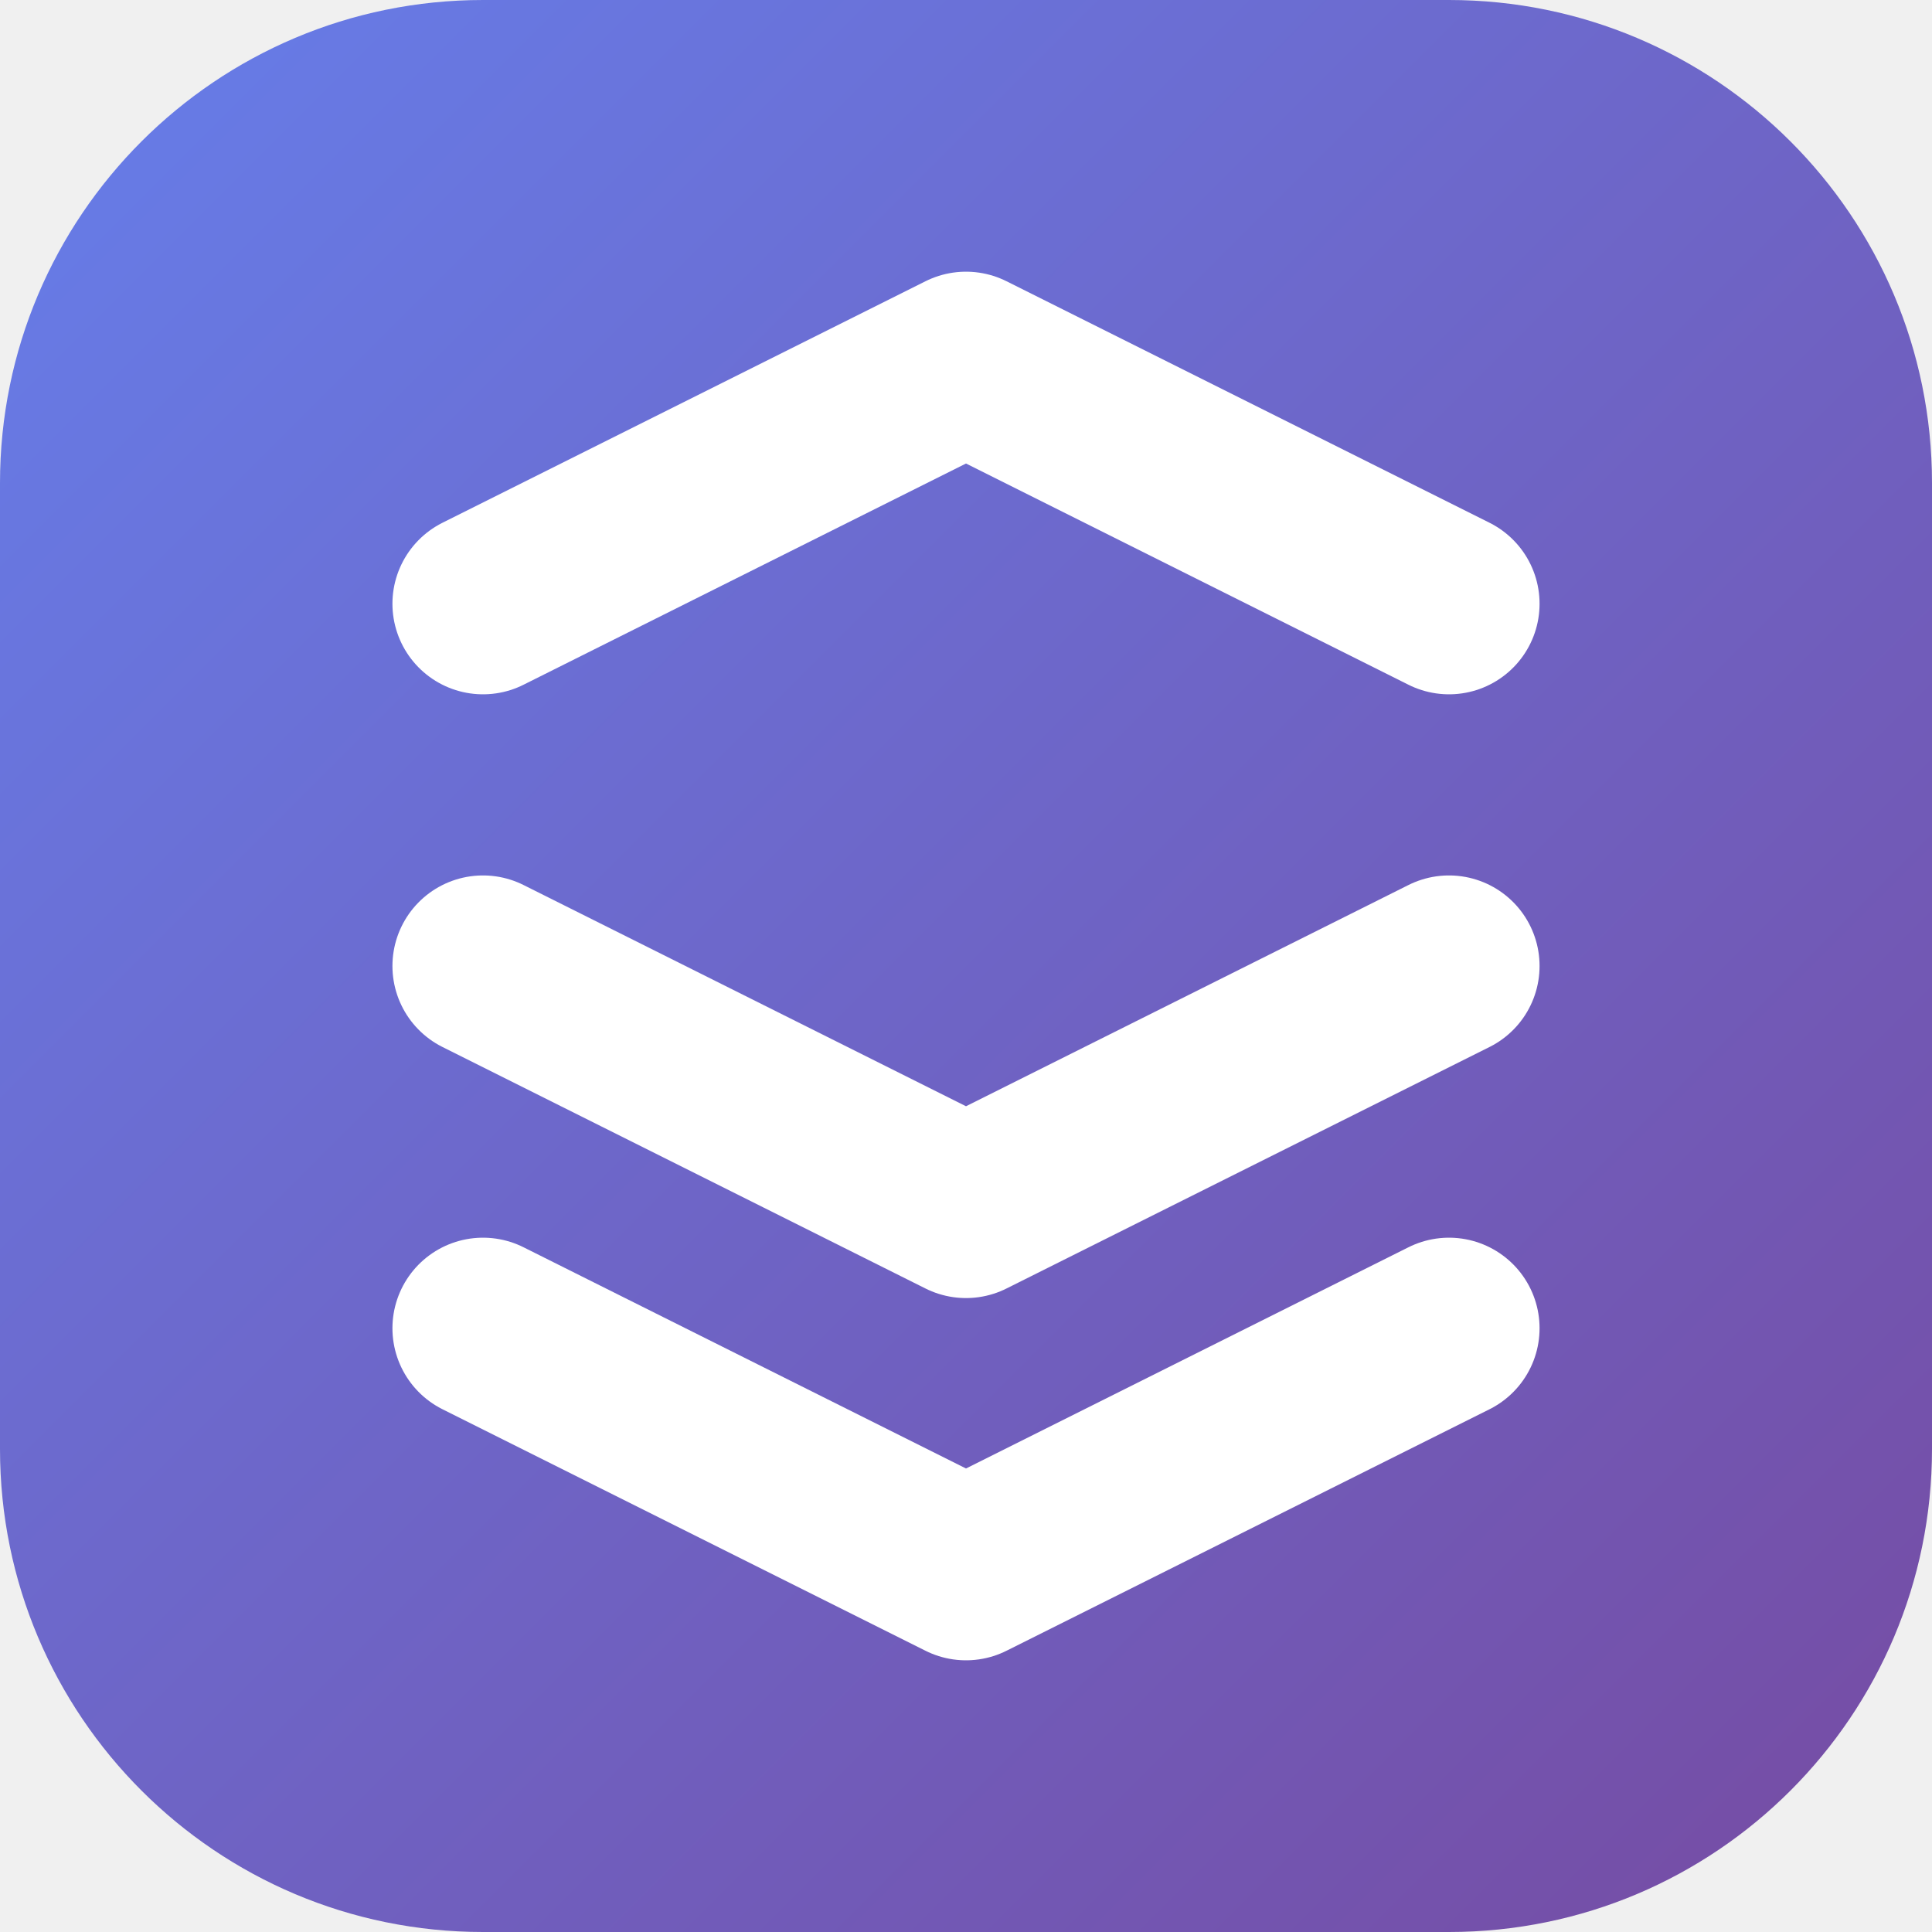
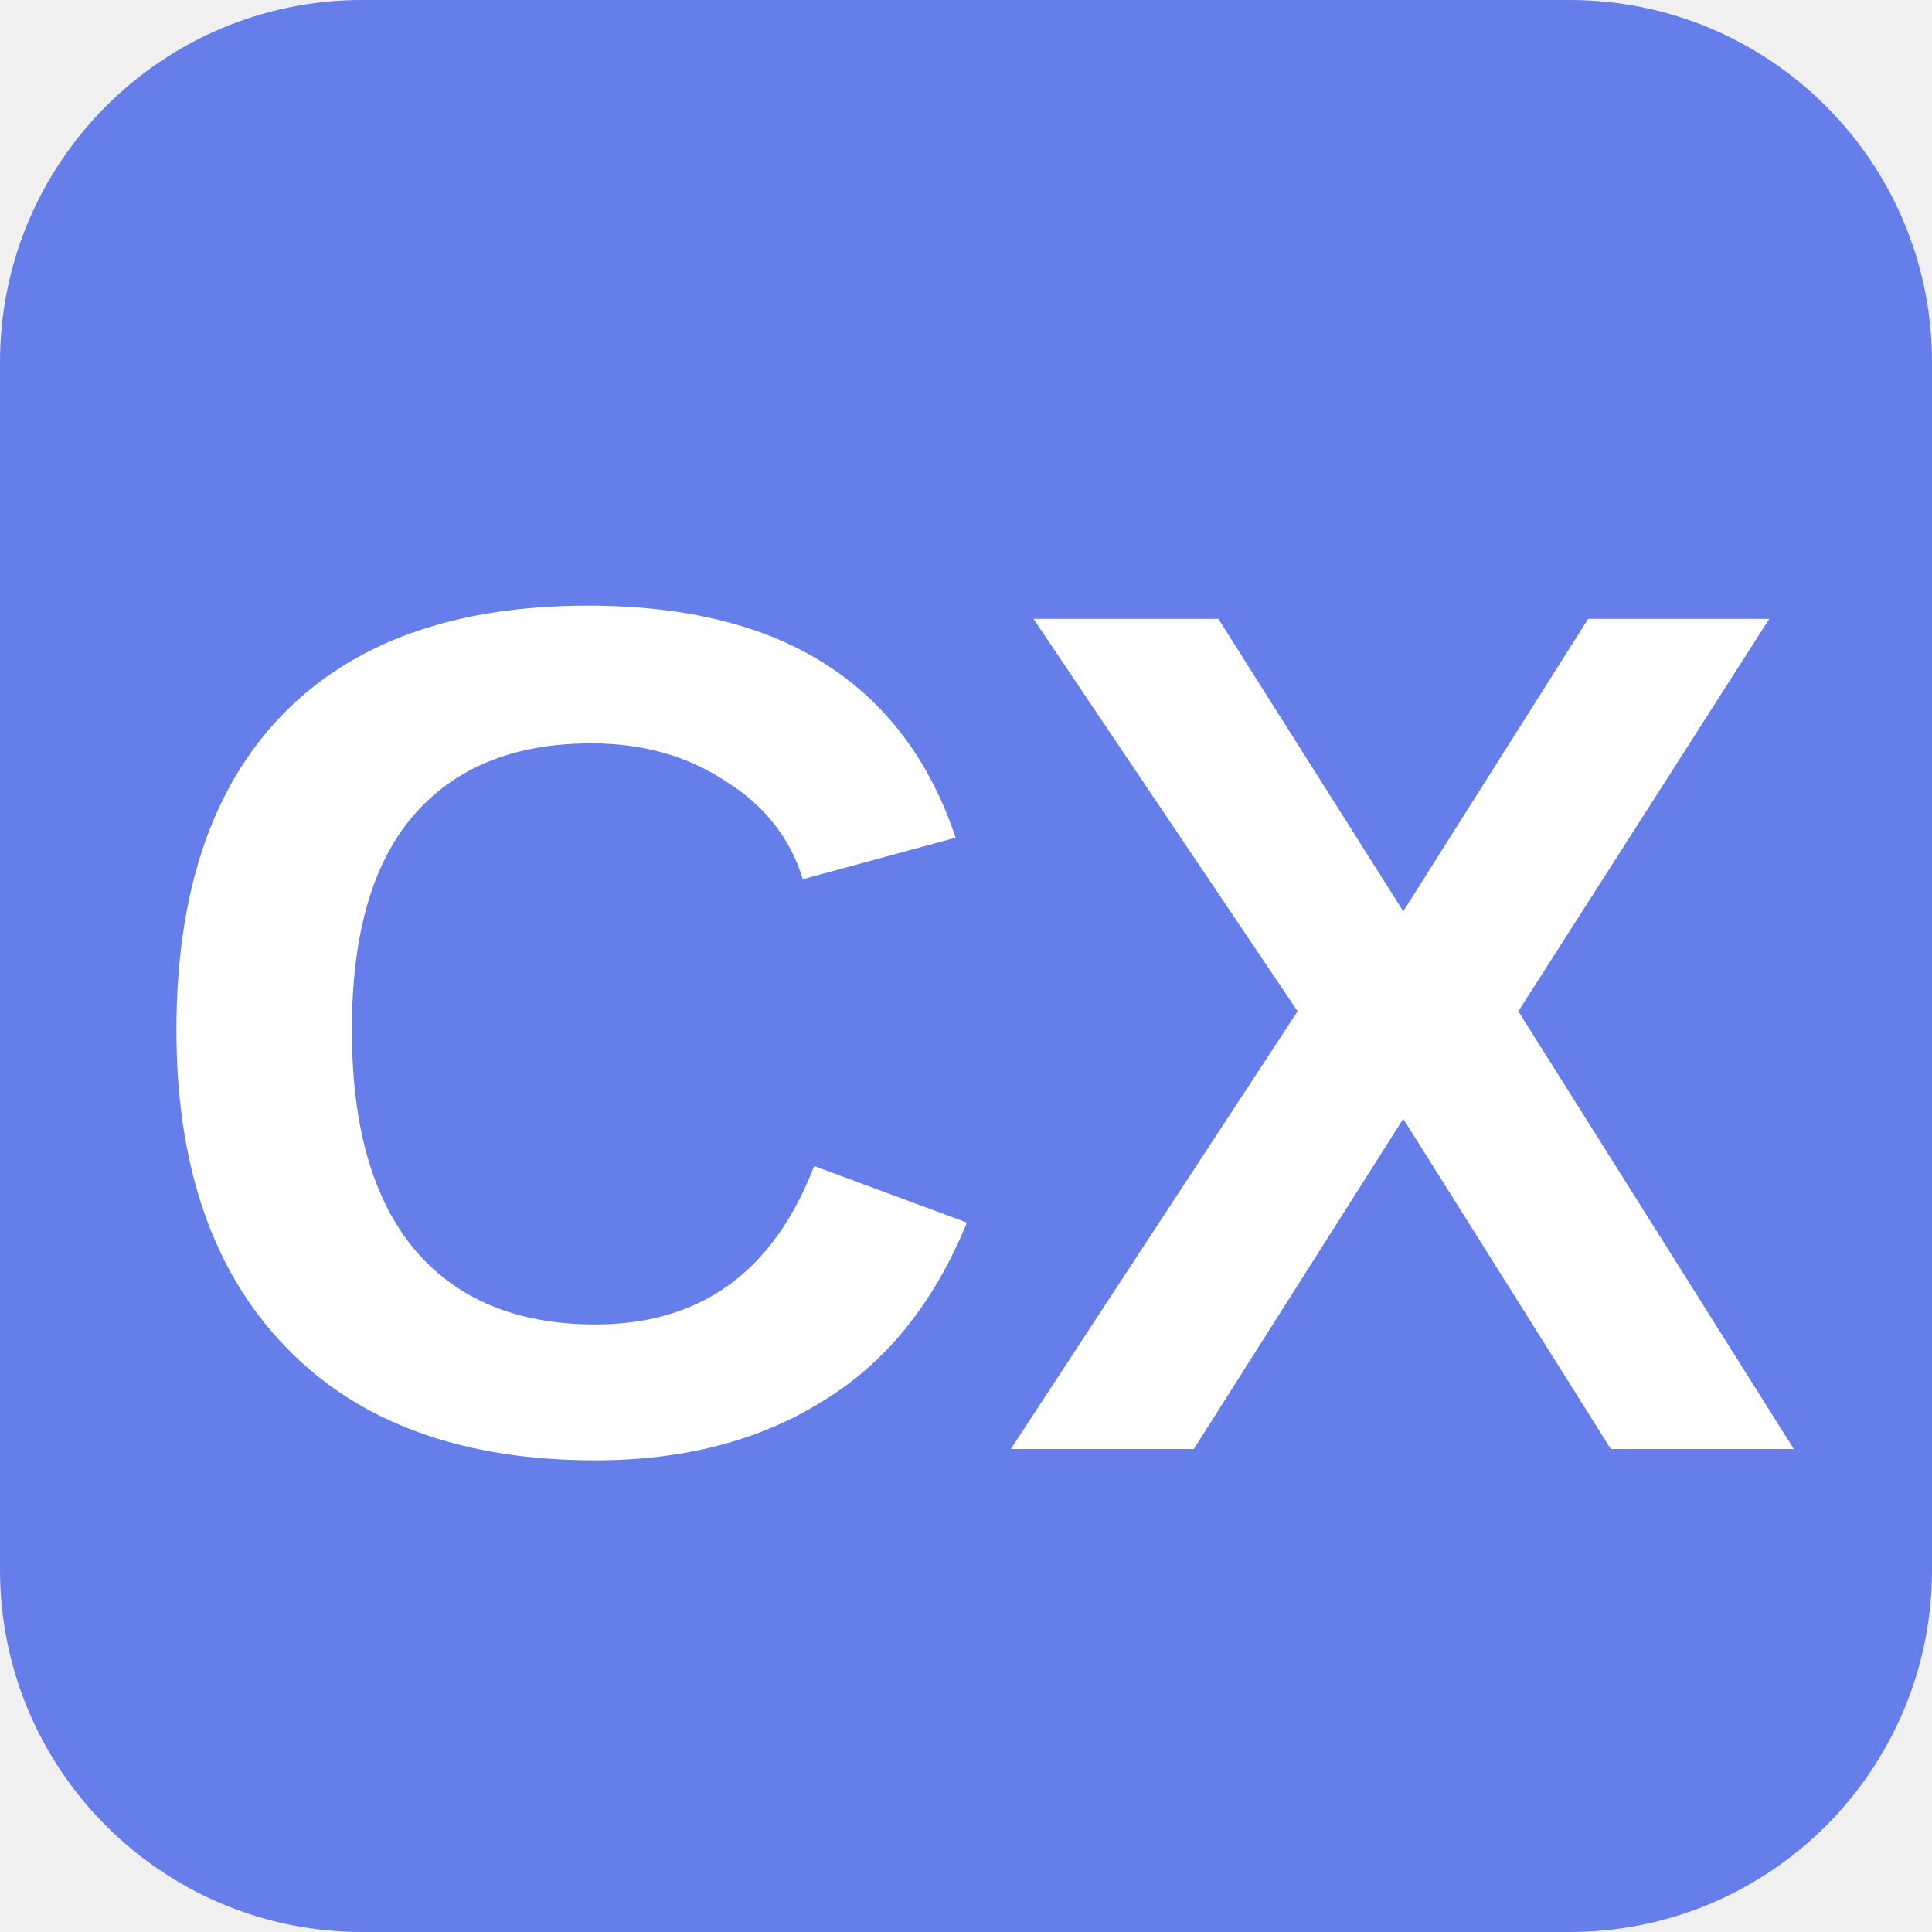
- <svg xmlns="http://www.w3.org/2000/svg" width="16" height="16" viewBox="0 0 16 16" fill="none">
-   <rect width="16" height="16" rx="4" fill="url(#gradient)" />
-   <path d="M4 5L8 3L12 5M4 8L8 10L12 8M4 11L8 13L12 11" stroke="white" stroke-width="1.5" stroke-linecap="round" stroke-linejoin="round" />
-   <defs>
-     <linearGradient id="gradient" x1="0" y1="0" x2="16" y2="16" gradientUnits="userSpaceOnUse">
-       <stop stop-color="#667eea" />
-       <stop offset="1" stop-color="#764ba2" />
-     </linearGradient>
-   </defs>
+ <svg xmlns="http://www.w3.org/2000/svg" width="16" height="16" viewBox="0 0 16 16">
+   <rect width="16" height="16" rx="3" fill="#667eea" />
+   <text x="8" y="12" font-size="10" font-weight="bold" fill="white" text-anchor="middle" font-family="Arial">CX</text>
</svg>
